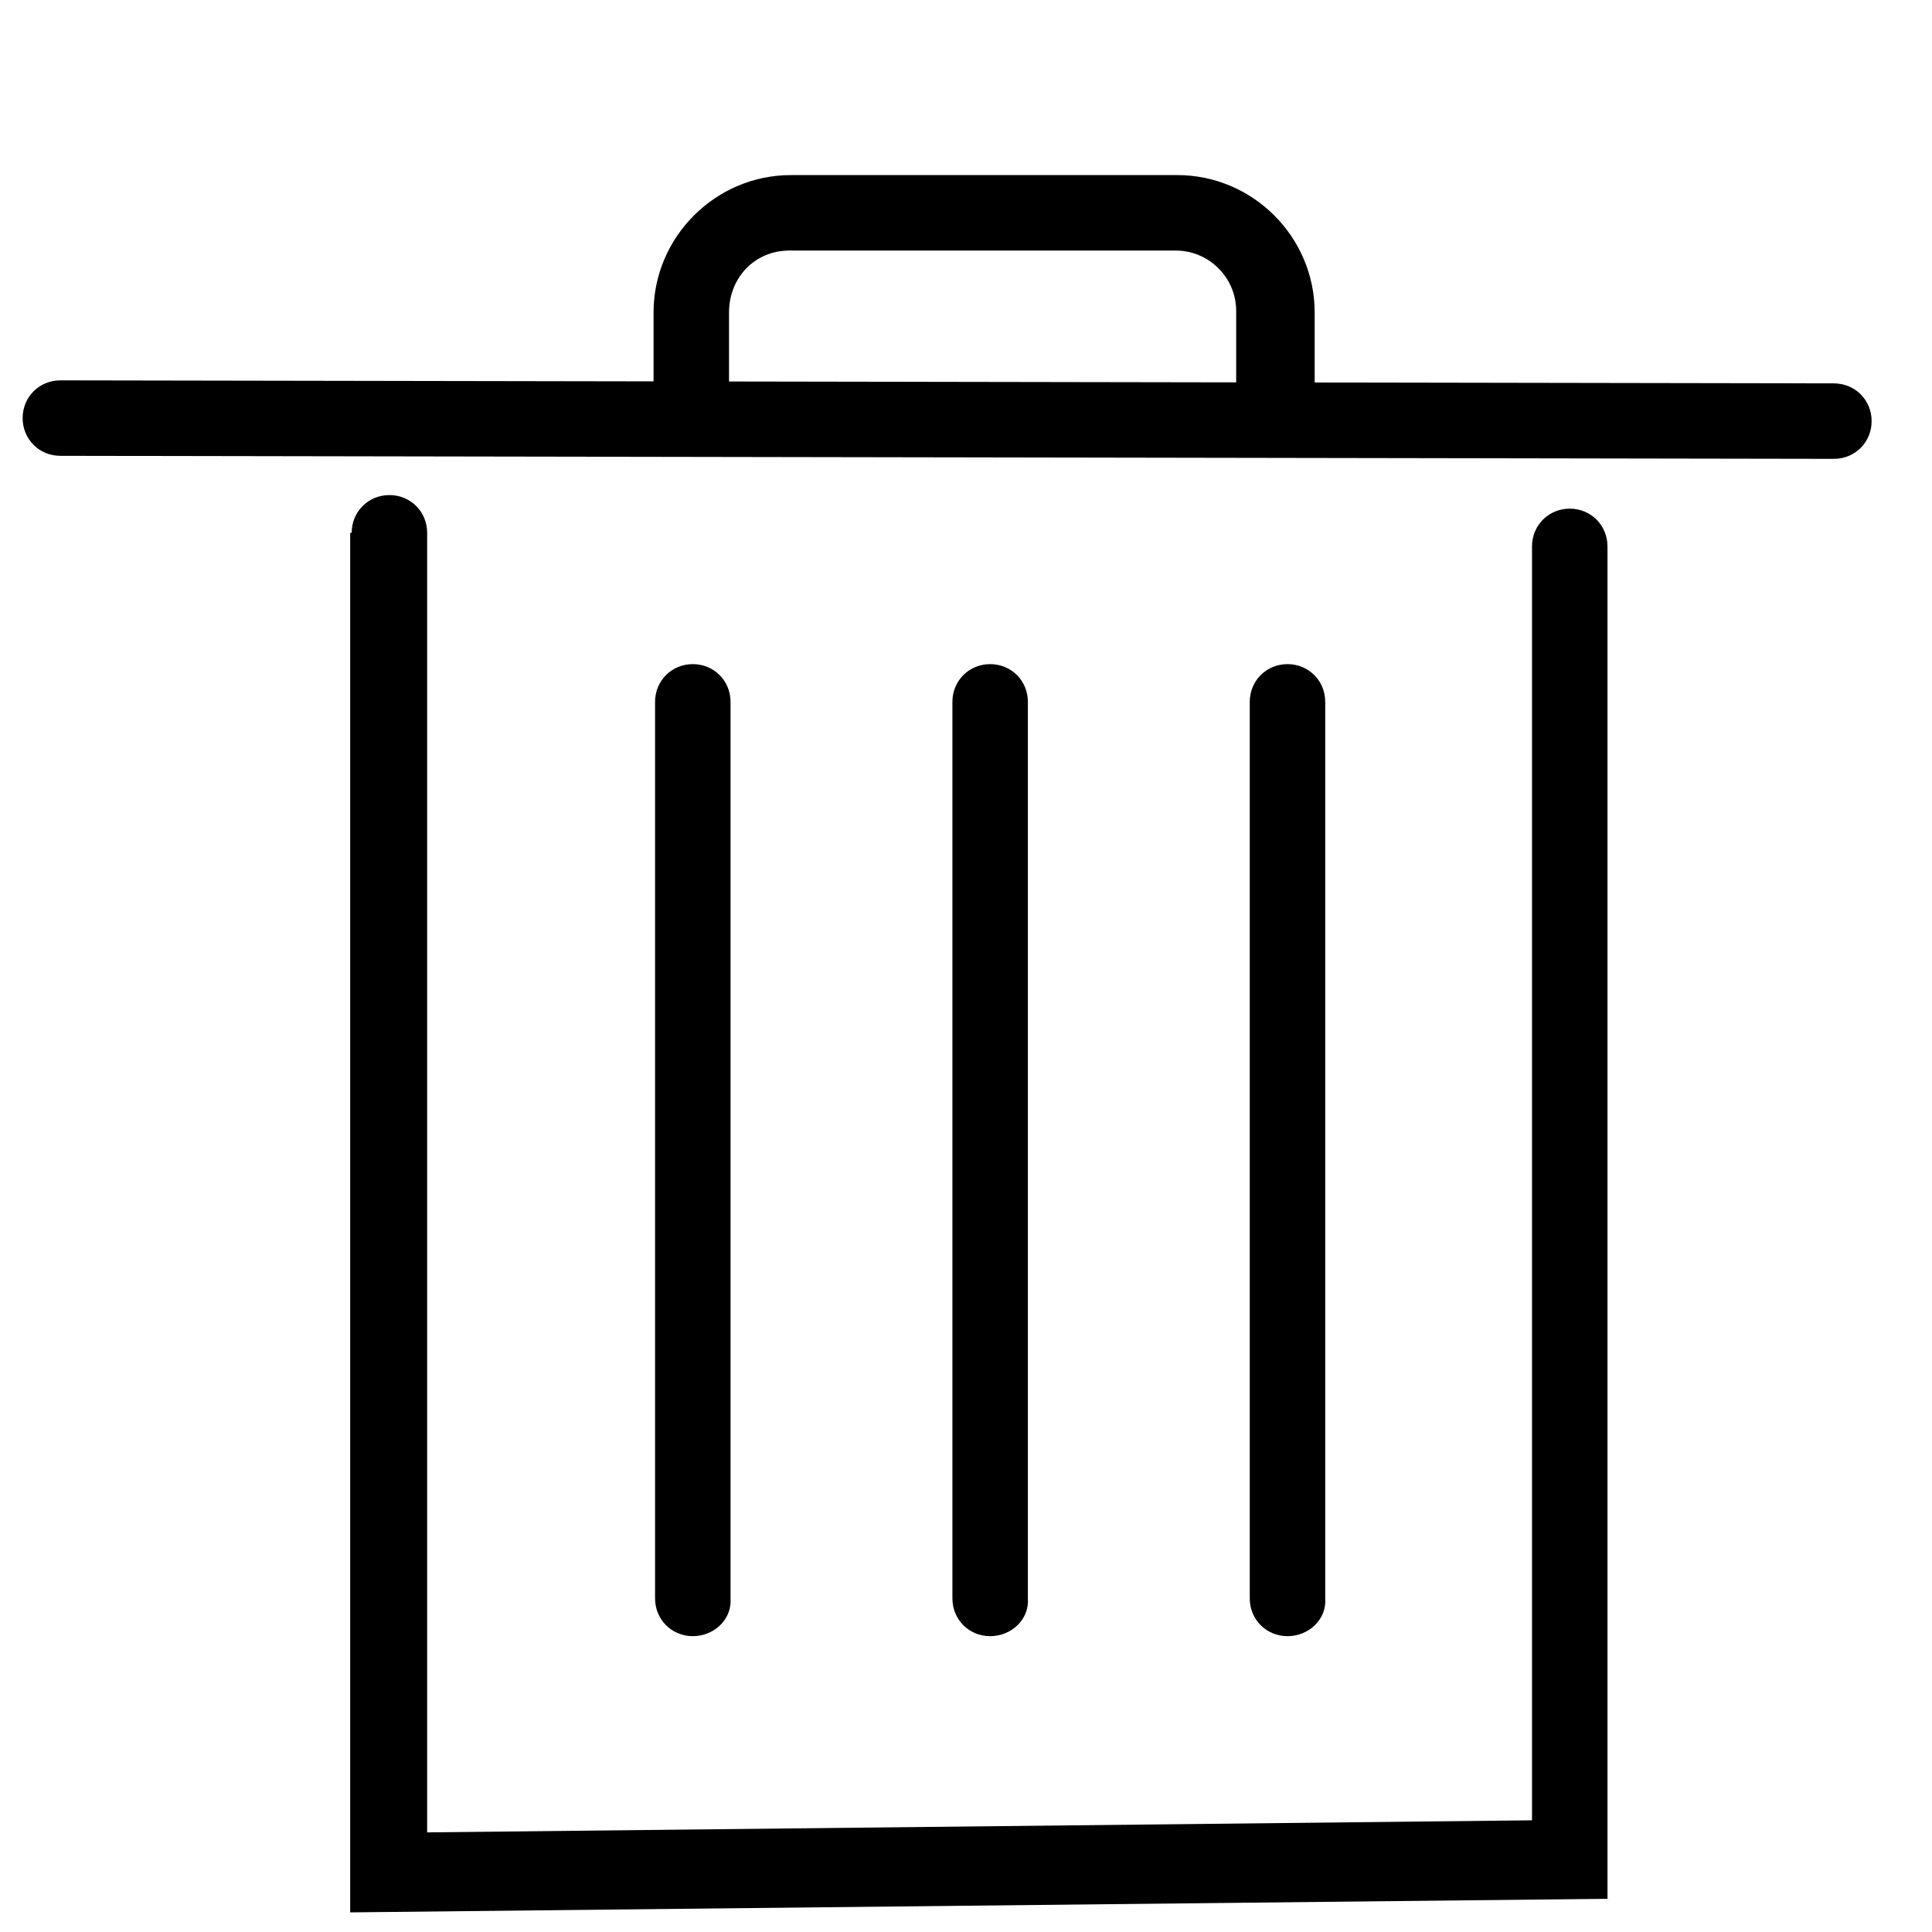
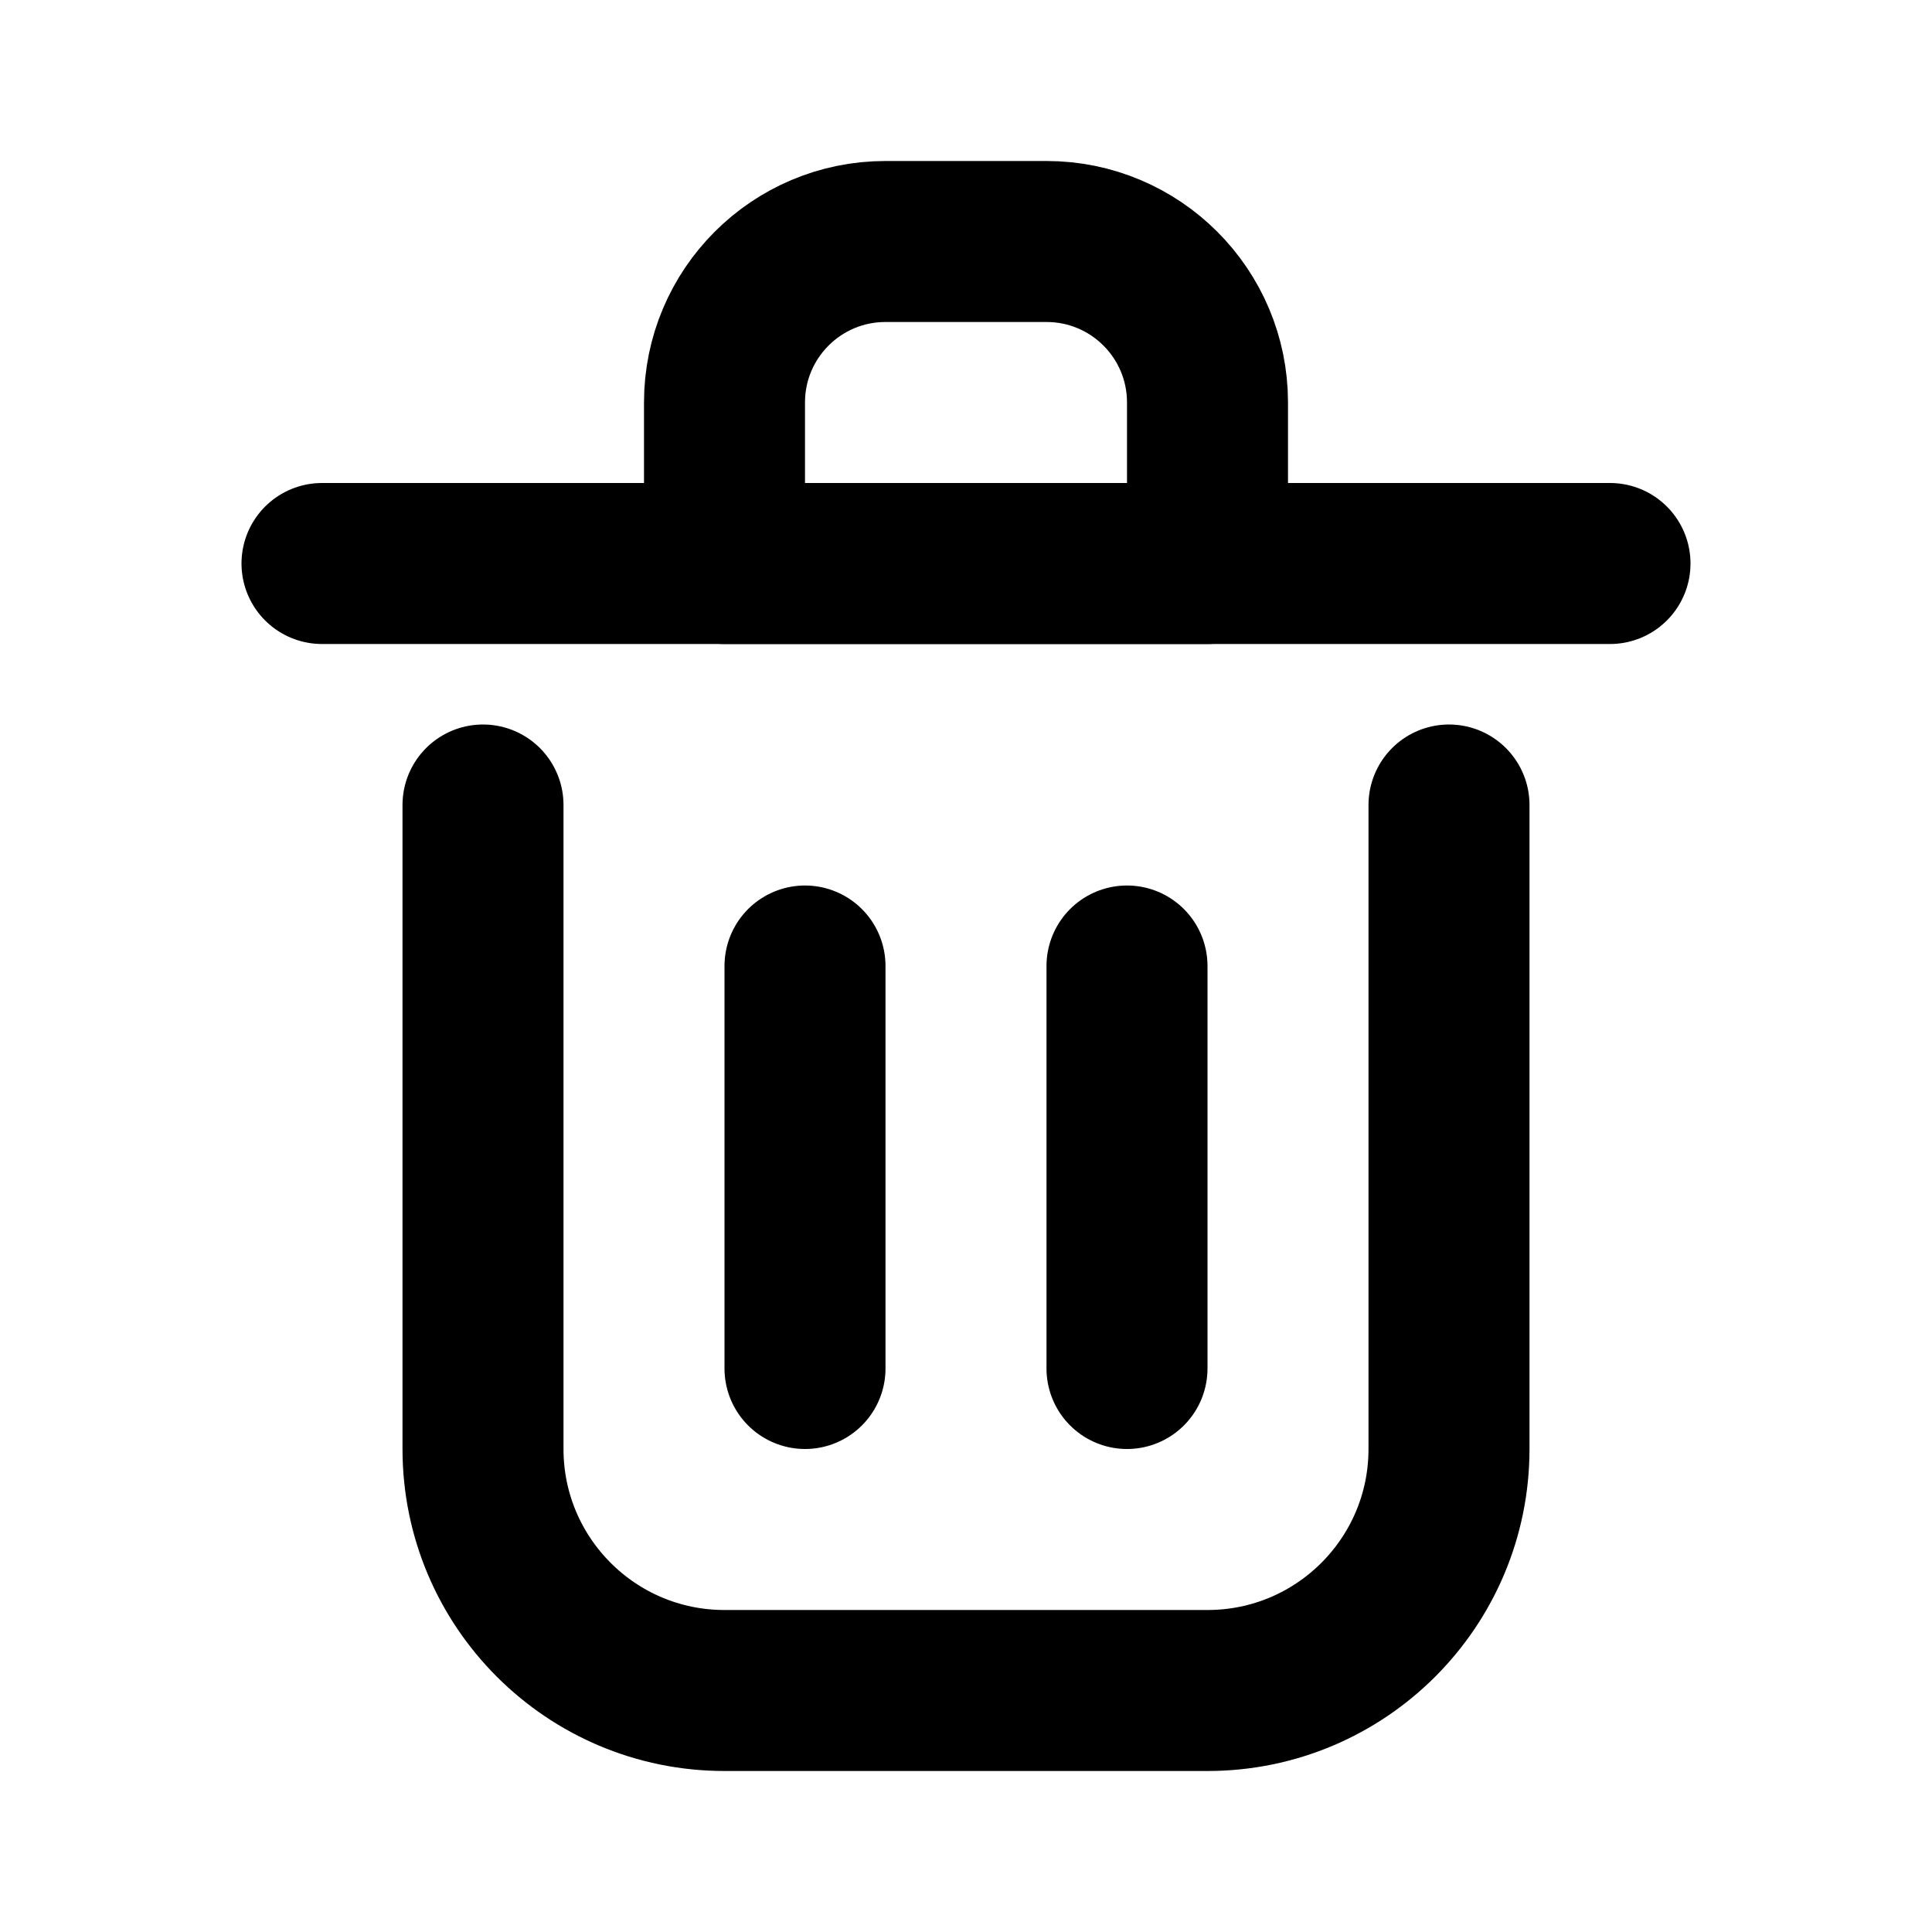
- <svg xmlns="http://www.w3.org/2000/svg" width="800px" height="800px" viewBox="0 0 1024 1024" fill="#000000" class="icon" version="1.1">
-   <path d="M32 241.6c-11.2 0-20-8.8-20-20s8.8-20 20-20l940 1.6c11.2 0 20 8.8 20 20s-8.8 20-20 20L32 241.6zM186.4 282.4c0-11.2 8.8-20 20-20s20 8.8 20 20v688.8l585.6-6.4V289.6c0-11.2 8.8-20 20-20s20 8.8 20 20v716.8l-666.4 7.2V282.4z" fill="" />
-   <path d="M682.4 867.2c-11.2 0-20-8.8-20-20V372c0-11.2 8.8-20 20-20s20 8.8 20 20v475.2c0.8 11.2-8.8 20-20 20zM367.2 867.2c-11.2 0-20-8.8-20-20V372c0-11.2 8.8-20 20-20s20 8.8 20 20v475.2c0.8 11.2-8.8 20-20 20zM524.8 867.2c-11.2 0-20-8.8-20-20V372c0-11.2 8.8-20 20-20s20 8.8 20 20v475.2c0.8 11.2-8.8 20-20 20zM655.2 213.6v-48.8c0-17.6-14.4-32-32-32H418.4c-18.4 0-32 14.4-32 32.8V208h-40v-42.4c0-40 32.8-72.8 72.8-72.8H624c40 0 72.8 32.8 72.8 72.8v48.8h-41.6z" fill="" />
+ <svg xmlns="http://www.w3.org/2000/svg" width="800px" height="800px" viewBox="0 0 24 24" fill="none">
+   <path d="M10 12V17" stroke="#000000" stroke-width="2" stroke-linecap="round" stroke-linejoin="round" />
+   <path d="M14 12V17" stroke="#000000" stroke-width="2" stroke-linecap="round" stroke-linejoin="round" />
+   <path d="M4 7H20" stroke="#000000" stroke-width="2" stroke-linecap="round" stroke-linejoin="round" />
+   <path d="M6 10V18C6 19.657 7.343 21 9 21H15C16.657 21 18 19.657 18 18V10" stroke="#000000" stroke-width="2" stroke-linecap="round" stroke-linejoin="round" />
+   <path d="M9 5C9 3.895 9.895 3 11 3H13C14.105 3 15 3.895 15 5V7H9V5Z" stroke="#000000" stroke-width="2" stroke-linecap="round" stroke-linejoin="round" />
</svg>
